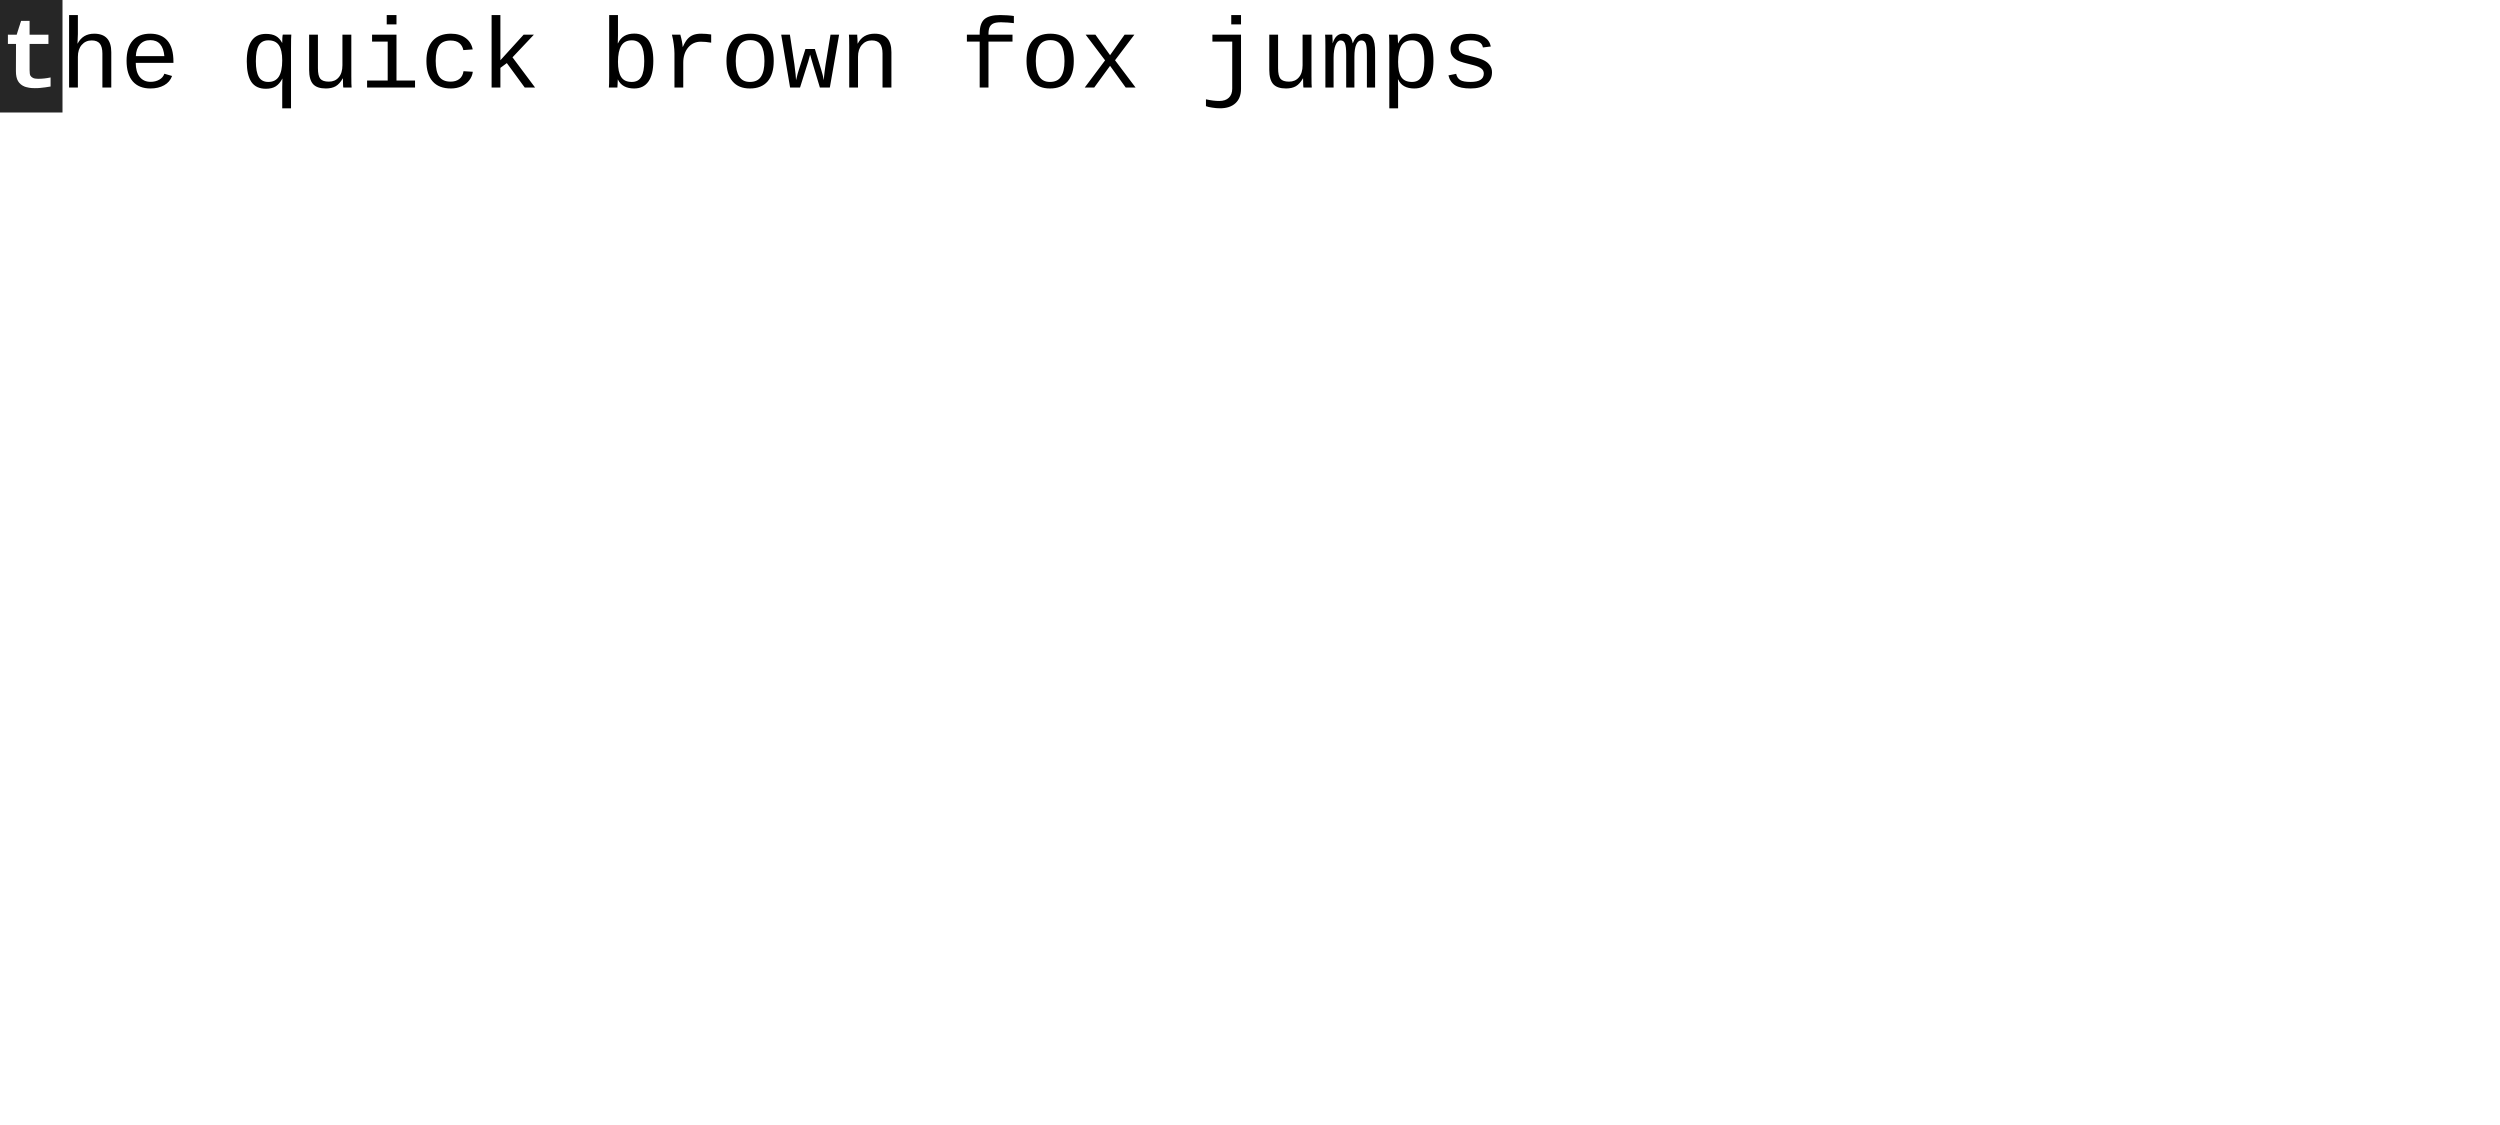
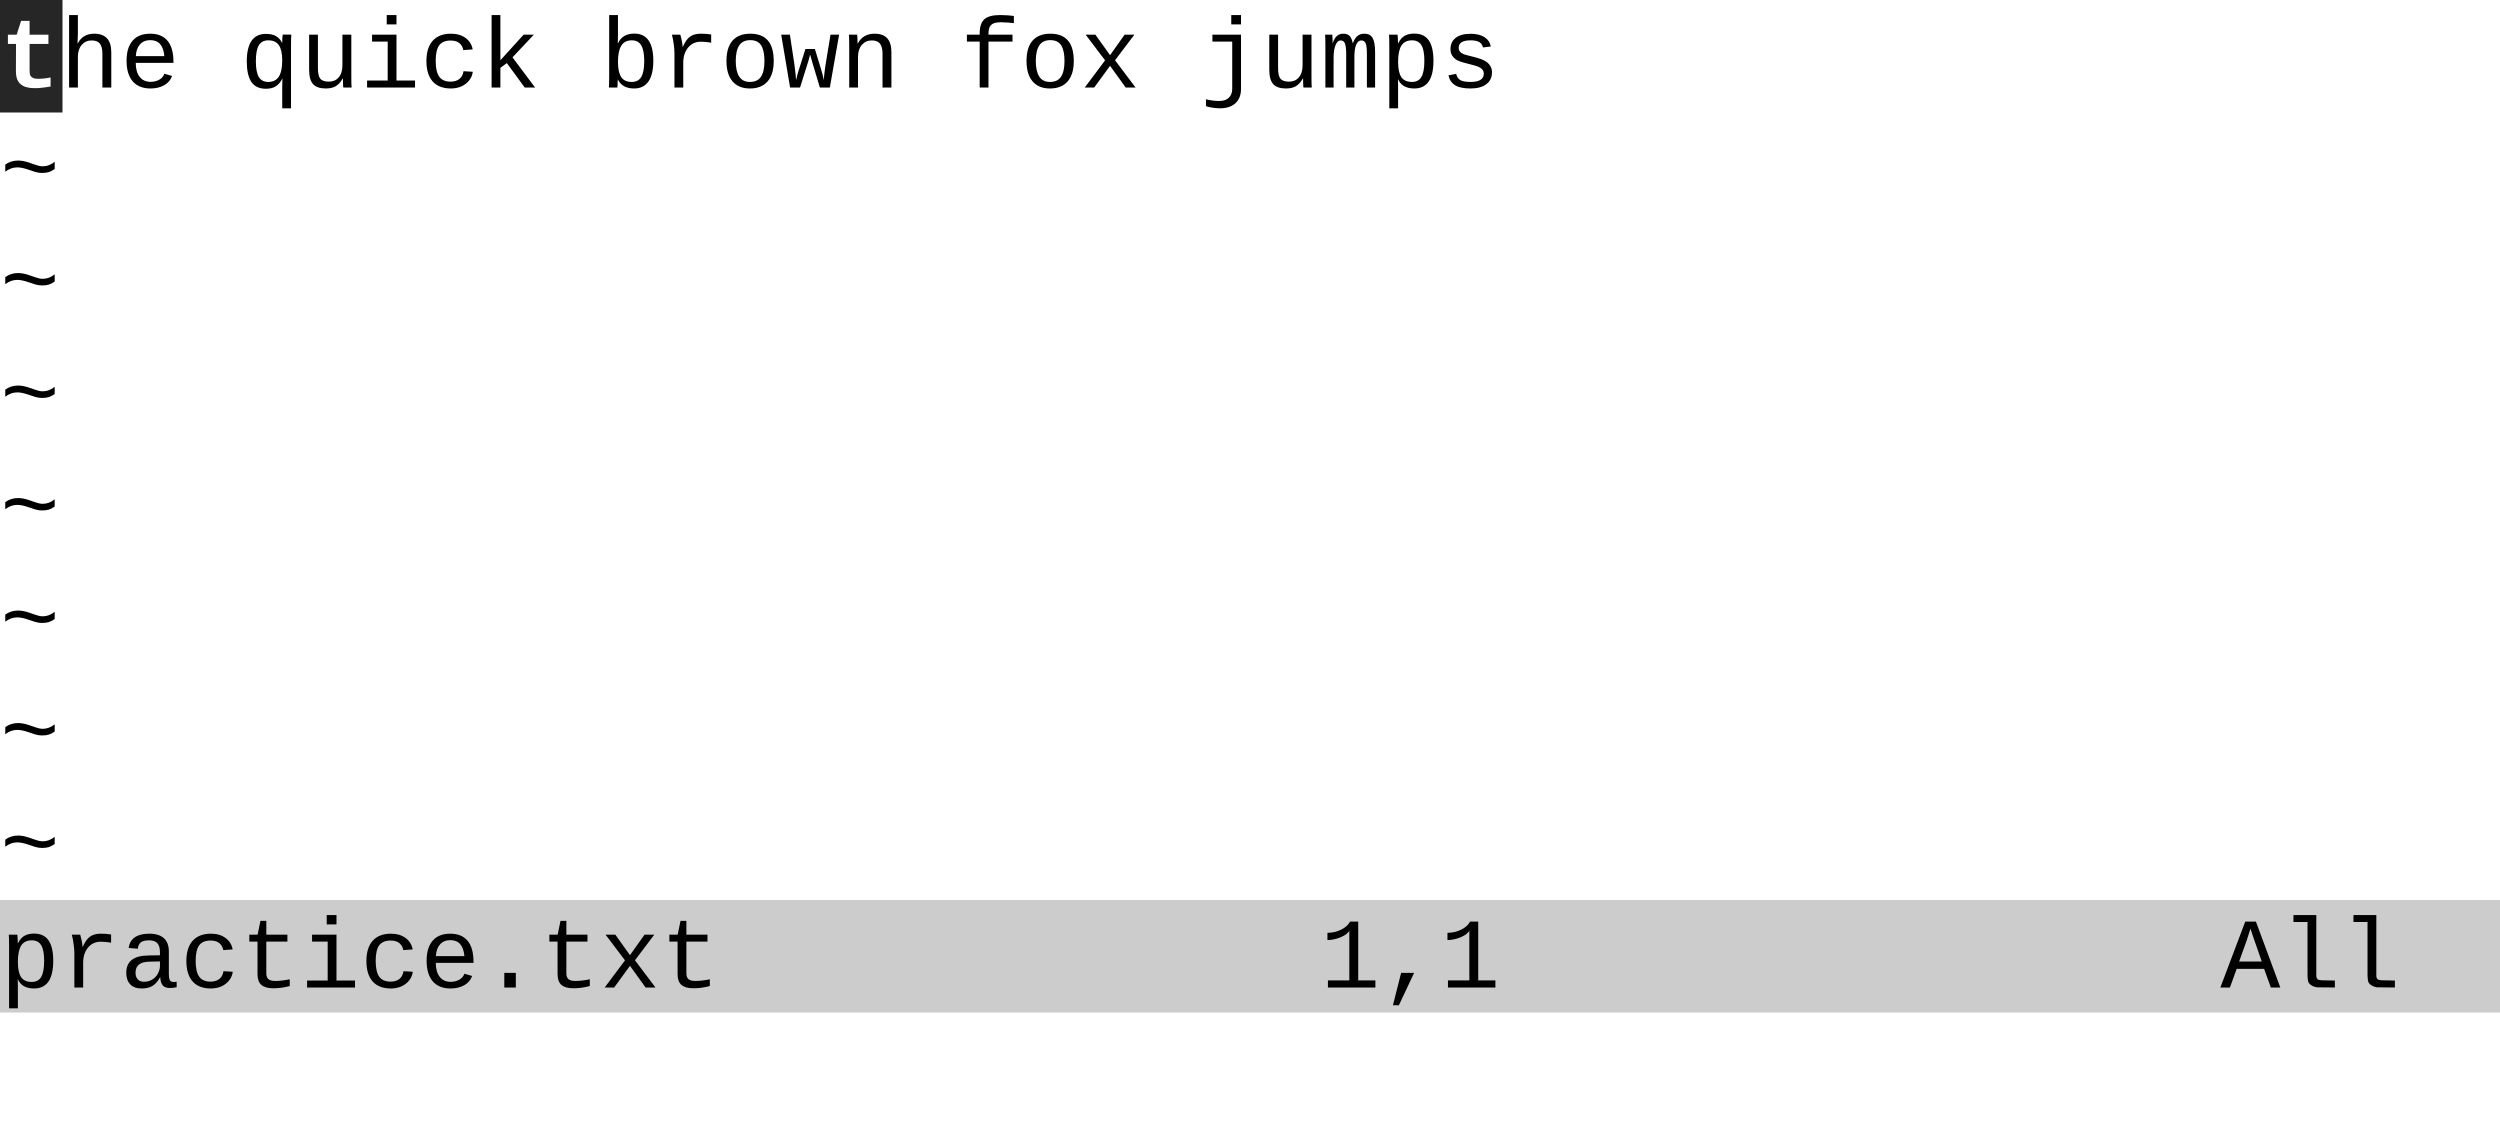
<svg xmlns="http://www.w3.org/2000/svg" viewBox="0 0 400 180" font-family="'Cascadia Code','Consolas','Courier New',monospace" font-size="16" xml:space="preserve" data-vimfu-theme="bw">
  <defs>
    <style>
      .bg0 { fill: #ffffff; }
+       .bg1 { fill: #cccccc; }
      .fg0 { fill: #000000; }
+       .fg1 { fill: #000000; }
+       .fg2 { fill: #000000; }
      .cursor { fill: #000000; opacity: 0.85; }
      .cursor-text { fill: #ffffff; font-weight: bold; }
  </style>
  </defs>
  <g class="backgrounds">
    <rect class="bg0" width="400" height="180" />
+     <rect class="bg1" x="0" y="144" width="400" height="18" />
  </g>
  <g class="foreground">
    <text y="14">
      <tspan class="fg0" x="0 10 20 30 40 50 60 70 80 90 100 110 120 130 140 150 160 170 180 190 200 210 220 230 240" xml:space="preserve">the quick brown fox jumps</tspan>
+     </text>
+     <text y="32">
+       <tspan class="fg1" x="0" xml:space="preserve">~</tspan>
+     </text>
+     <text y="50">
+       <tspan class="fg1" x="0" xml:space="preserve">~</tspan>
+     </text>
+     <text y="68">
+       <tspan class="fg1" x="0" xml:space="preserve">~</tspan>
+     </text>
+     <text y="86">
+       <tspan class="fg1" x="0" xml:space="preserve">~</tspan>
+     </text>
+     <text y="104">
+       <tspan class="fg1" x="0" xml:space="preserve">~</tspan>
+     </text>
+     <text y="122">
+       <tspan class="fg1" x="0" xml:space="preserve">~</tspan>
+     </text>
+     <text y="140">
+       <tspan class="fg1" x="0" xml:space="preserve">~</tspan>
+     </text>
+     <text y="158">
+       <tspan class="fg2" x="0 10 20 30 40 50 60 70 80 90 100 110 120 130 140 150 160 170 180 190 200 210 220 230 240 250 260 270 280 290 300 310 320 330 340 350 360 370 380 390" xml:space="preserve">practice.txt          1,1            All</tspan>
    </text>
  </g>
  <g class="cursors">
    <rect class="cursor" x="0" y="0" width="10" height="18" />
    <text class="cursor-text" x="0" y="14">t</text>
  </g>
</svg>
